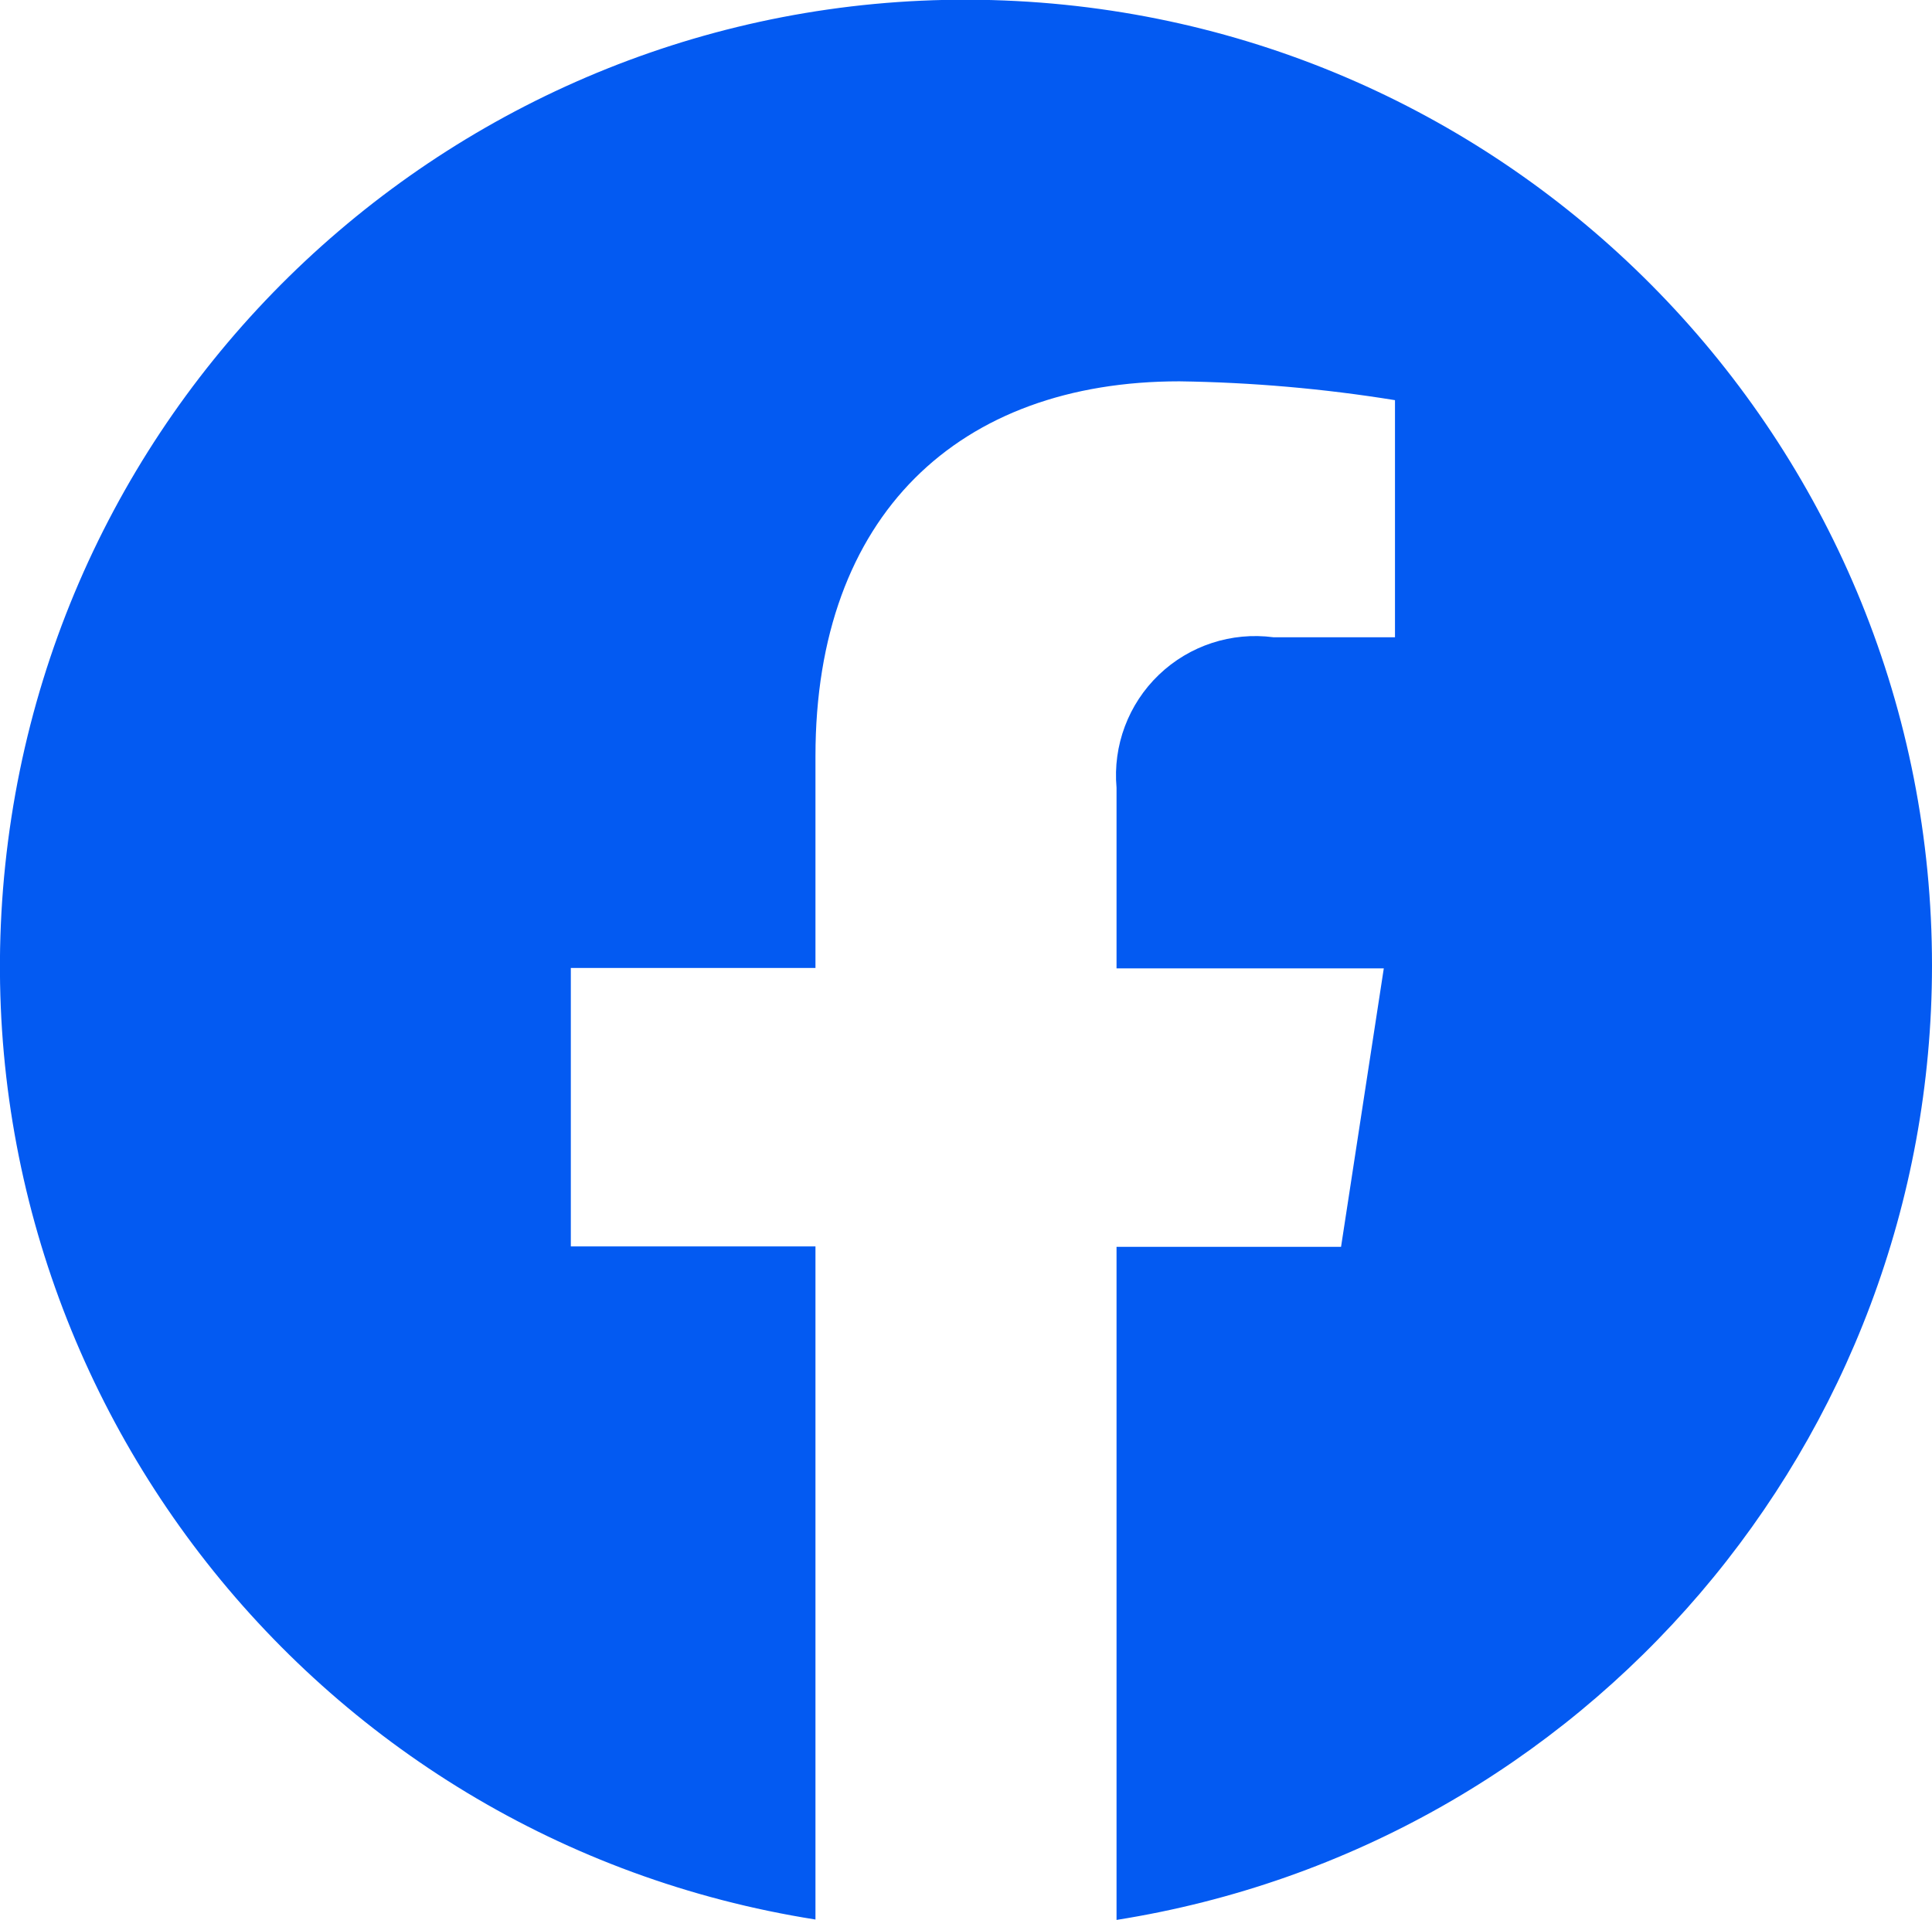
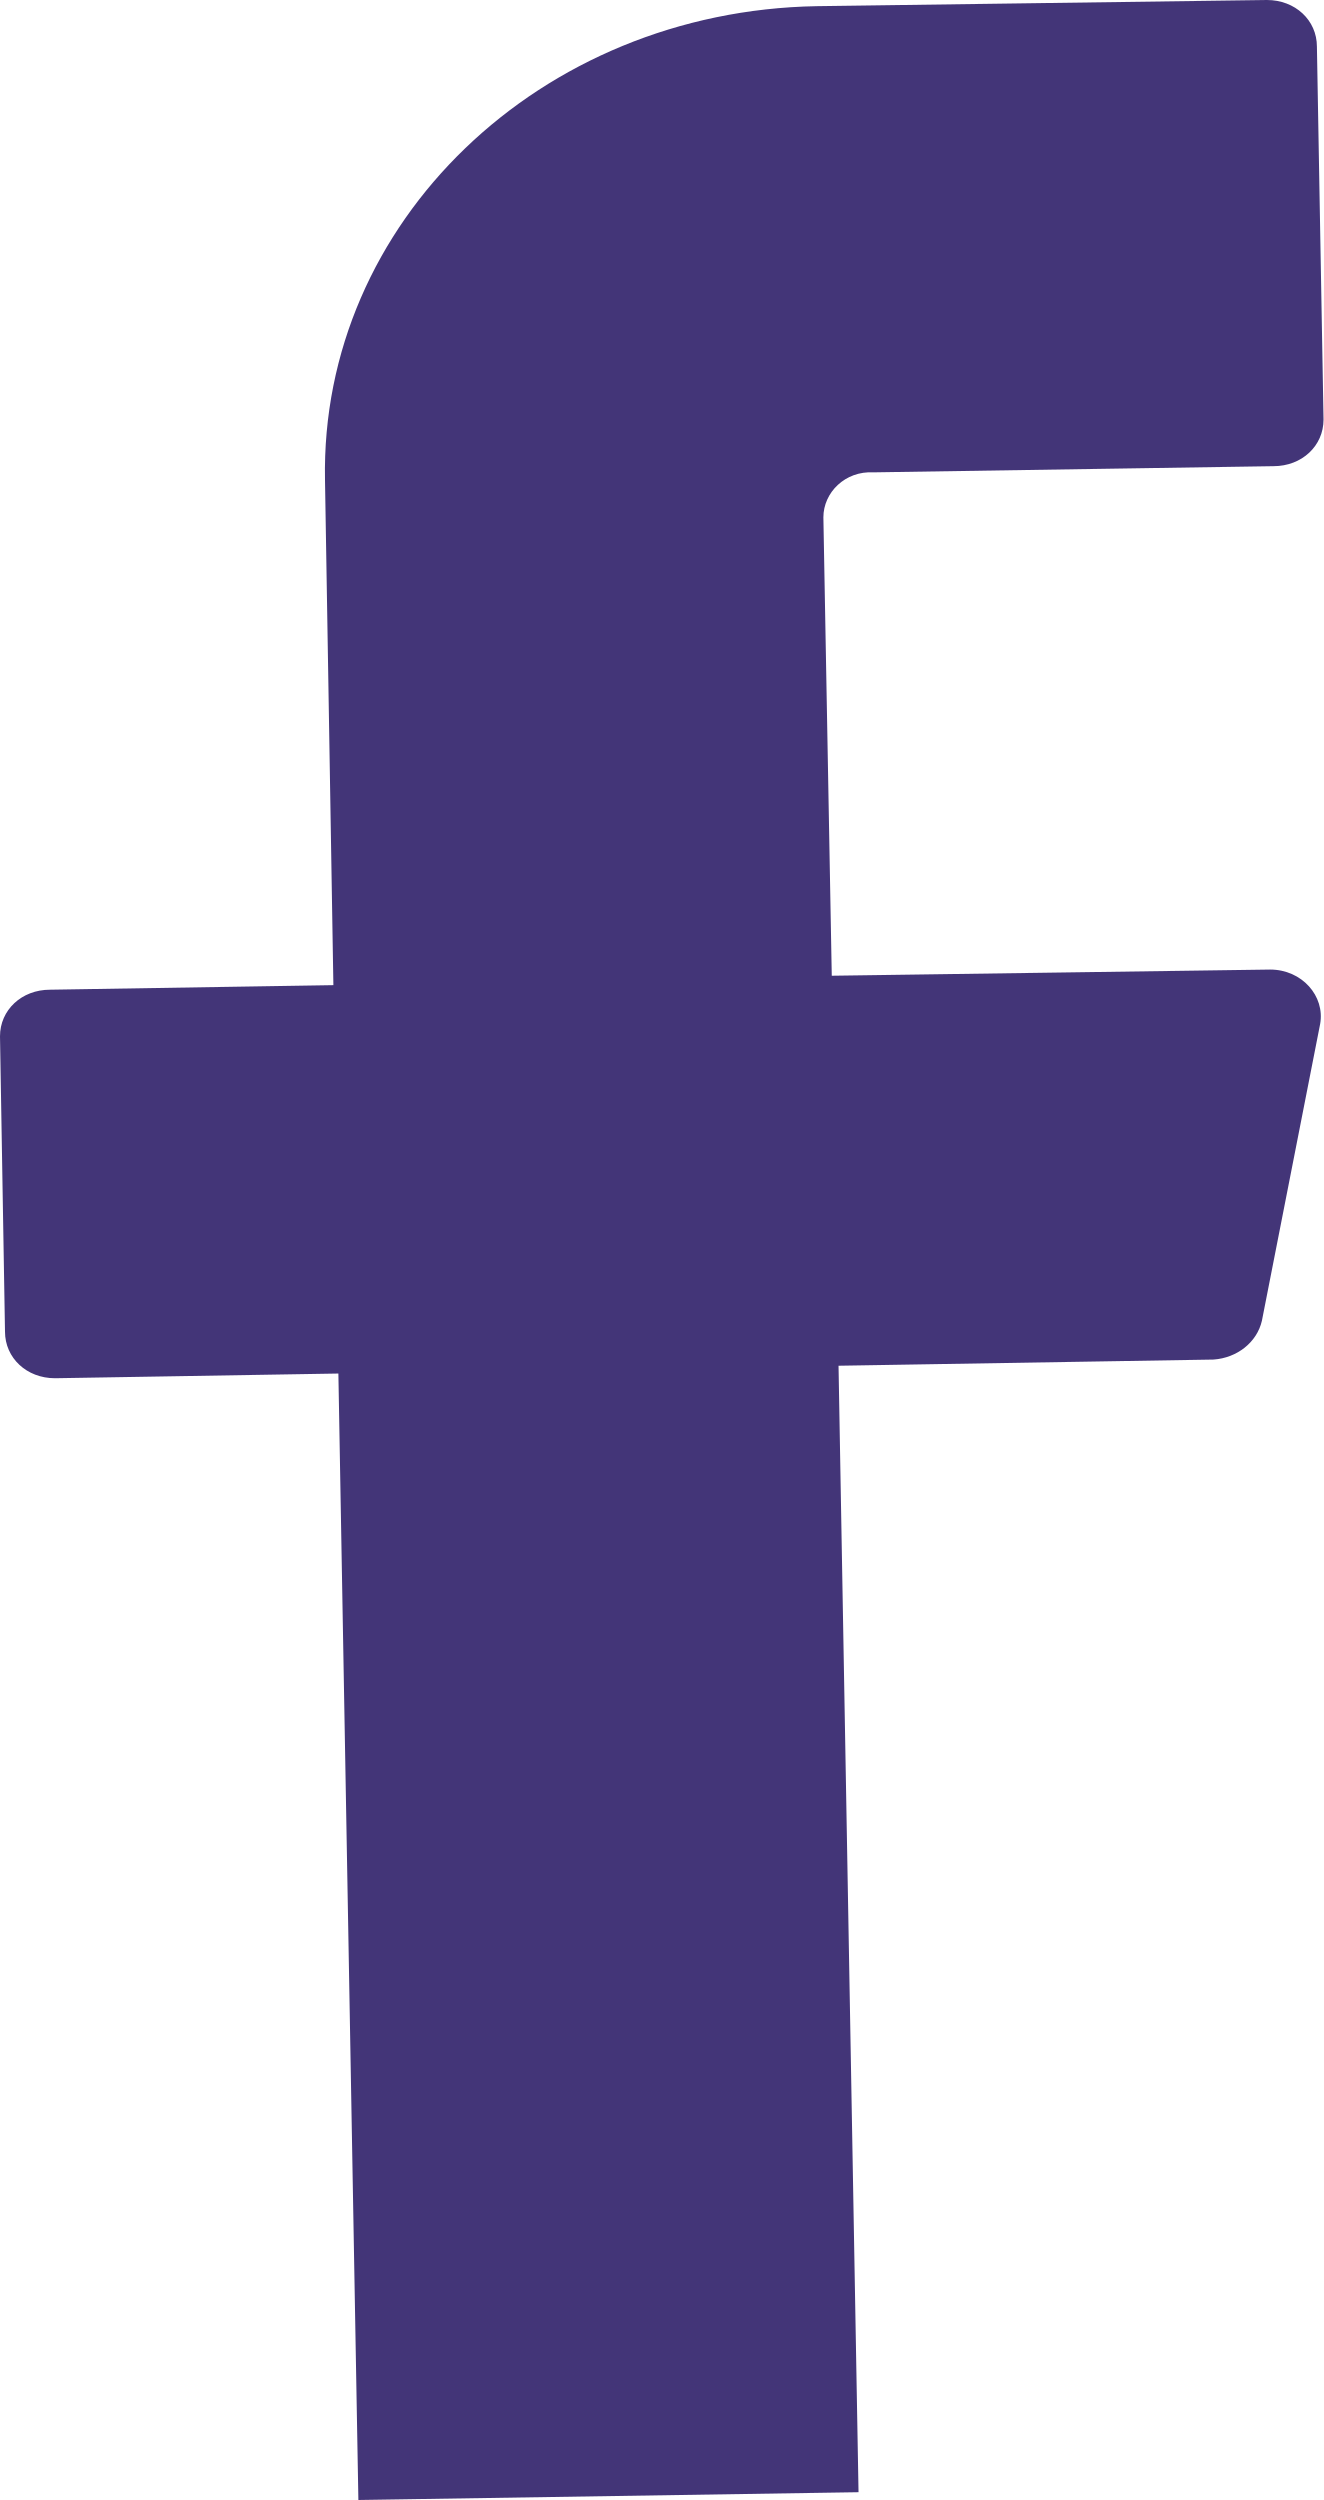
- <svg xmlns="http://www.w3.org/2000/svg" width="24" height="23.855" viewBox="0 0 24 23.855">
-   <g id="facebook" transform="translate(0 -0.073)">
-     <path id="Path_755" data-name="Path 755" d="M24,12.073A12.01,12.01,0,0,1,13.87,23.928V15.565h2.789l.531-3.46H13.87V9.86a1.73,1.73,0,0,1,1.95-1.869h1.509V5.045a18.392,18.392,0,0,0-2.679-.234c-2.734,0-4.52,1.657-4.52,4.656V12.1H7.091v3.46H10.13v8.363A12,12,0,1,1,24,12.073Z" fill="#035af2" />
-   </g>
+ <svg xmlns="http://www.w3.org/2000/svg" width="9" height="17" viewBox="0 0 9 17" fill="none">
+   <path d="M5.599 3.518L5.656 6.635L8.637 6.593C8.853 6.593 9.011 6.773 8.977 6.963L8.581 8.981C8.547 9.129 8.411 9.234 8.252 9.245L5.702 9.287L5.838 16.947L2.437 17L2.301 9.34L0.374 9.372C0.181 9.372 0.034 9.234 0.034 9.055L0 7.047C0 6.868 0.147 6.73 0.34 6.73L2.267 6.699L2.21 3.265C2.176 1.511 3.673 0.074 5.554 0.042L8.615 0C8.807 0 8.955 0.137 8.955 0.317L9 2.853C9 3.032 8.853 3.17 8.66 3.17L5.94 3.212C5.747 3.201 5.599 3.349 5.599 3.518Z" fill="#433578" />
</svg>
